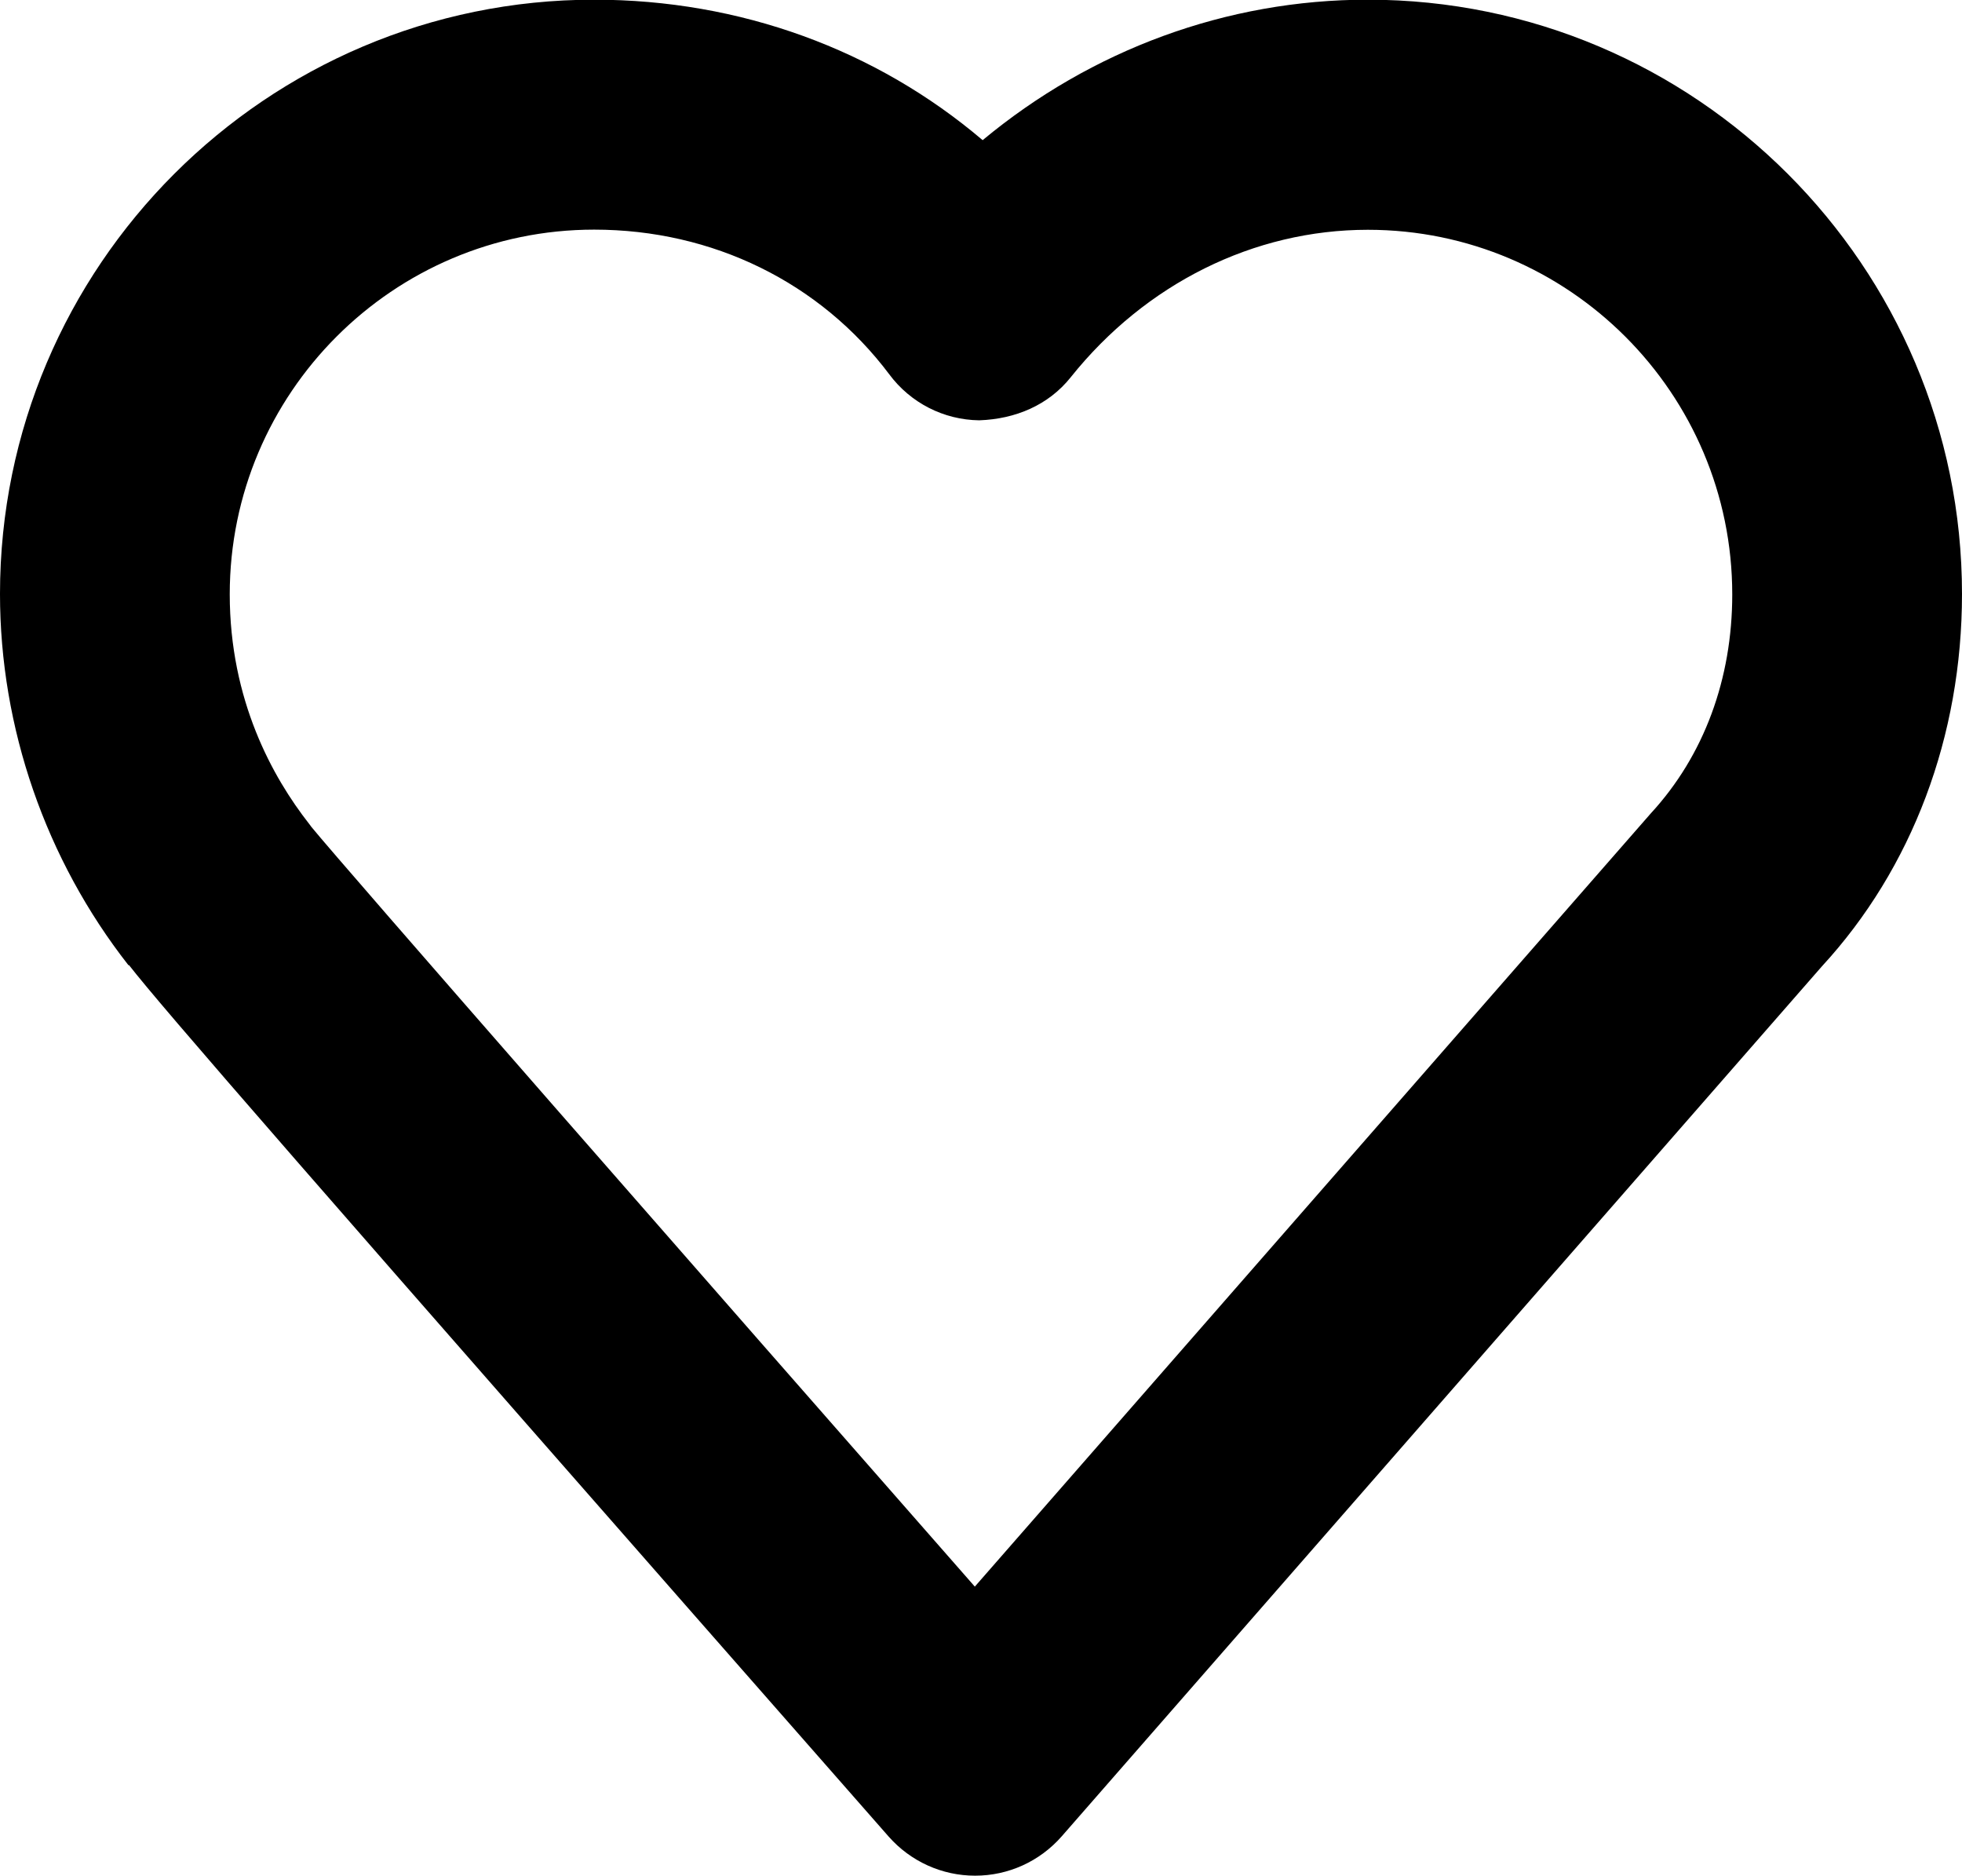
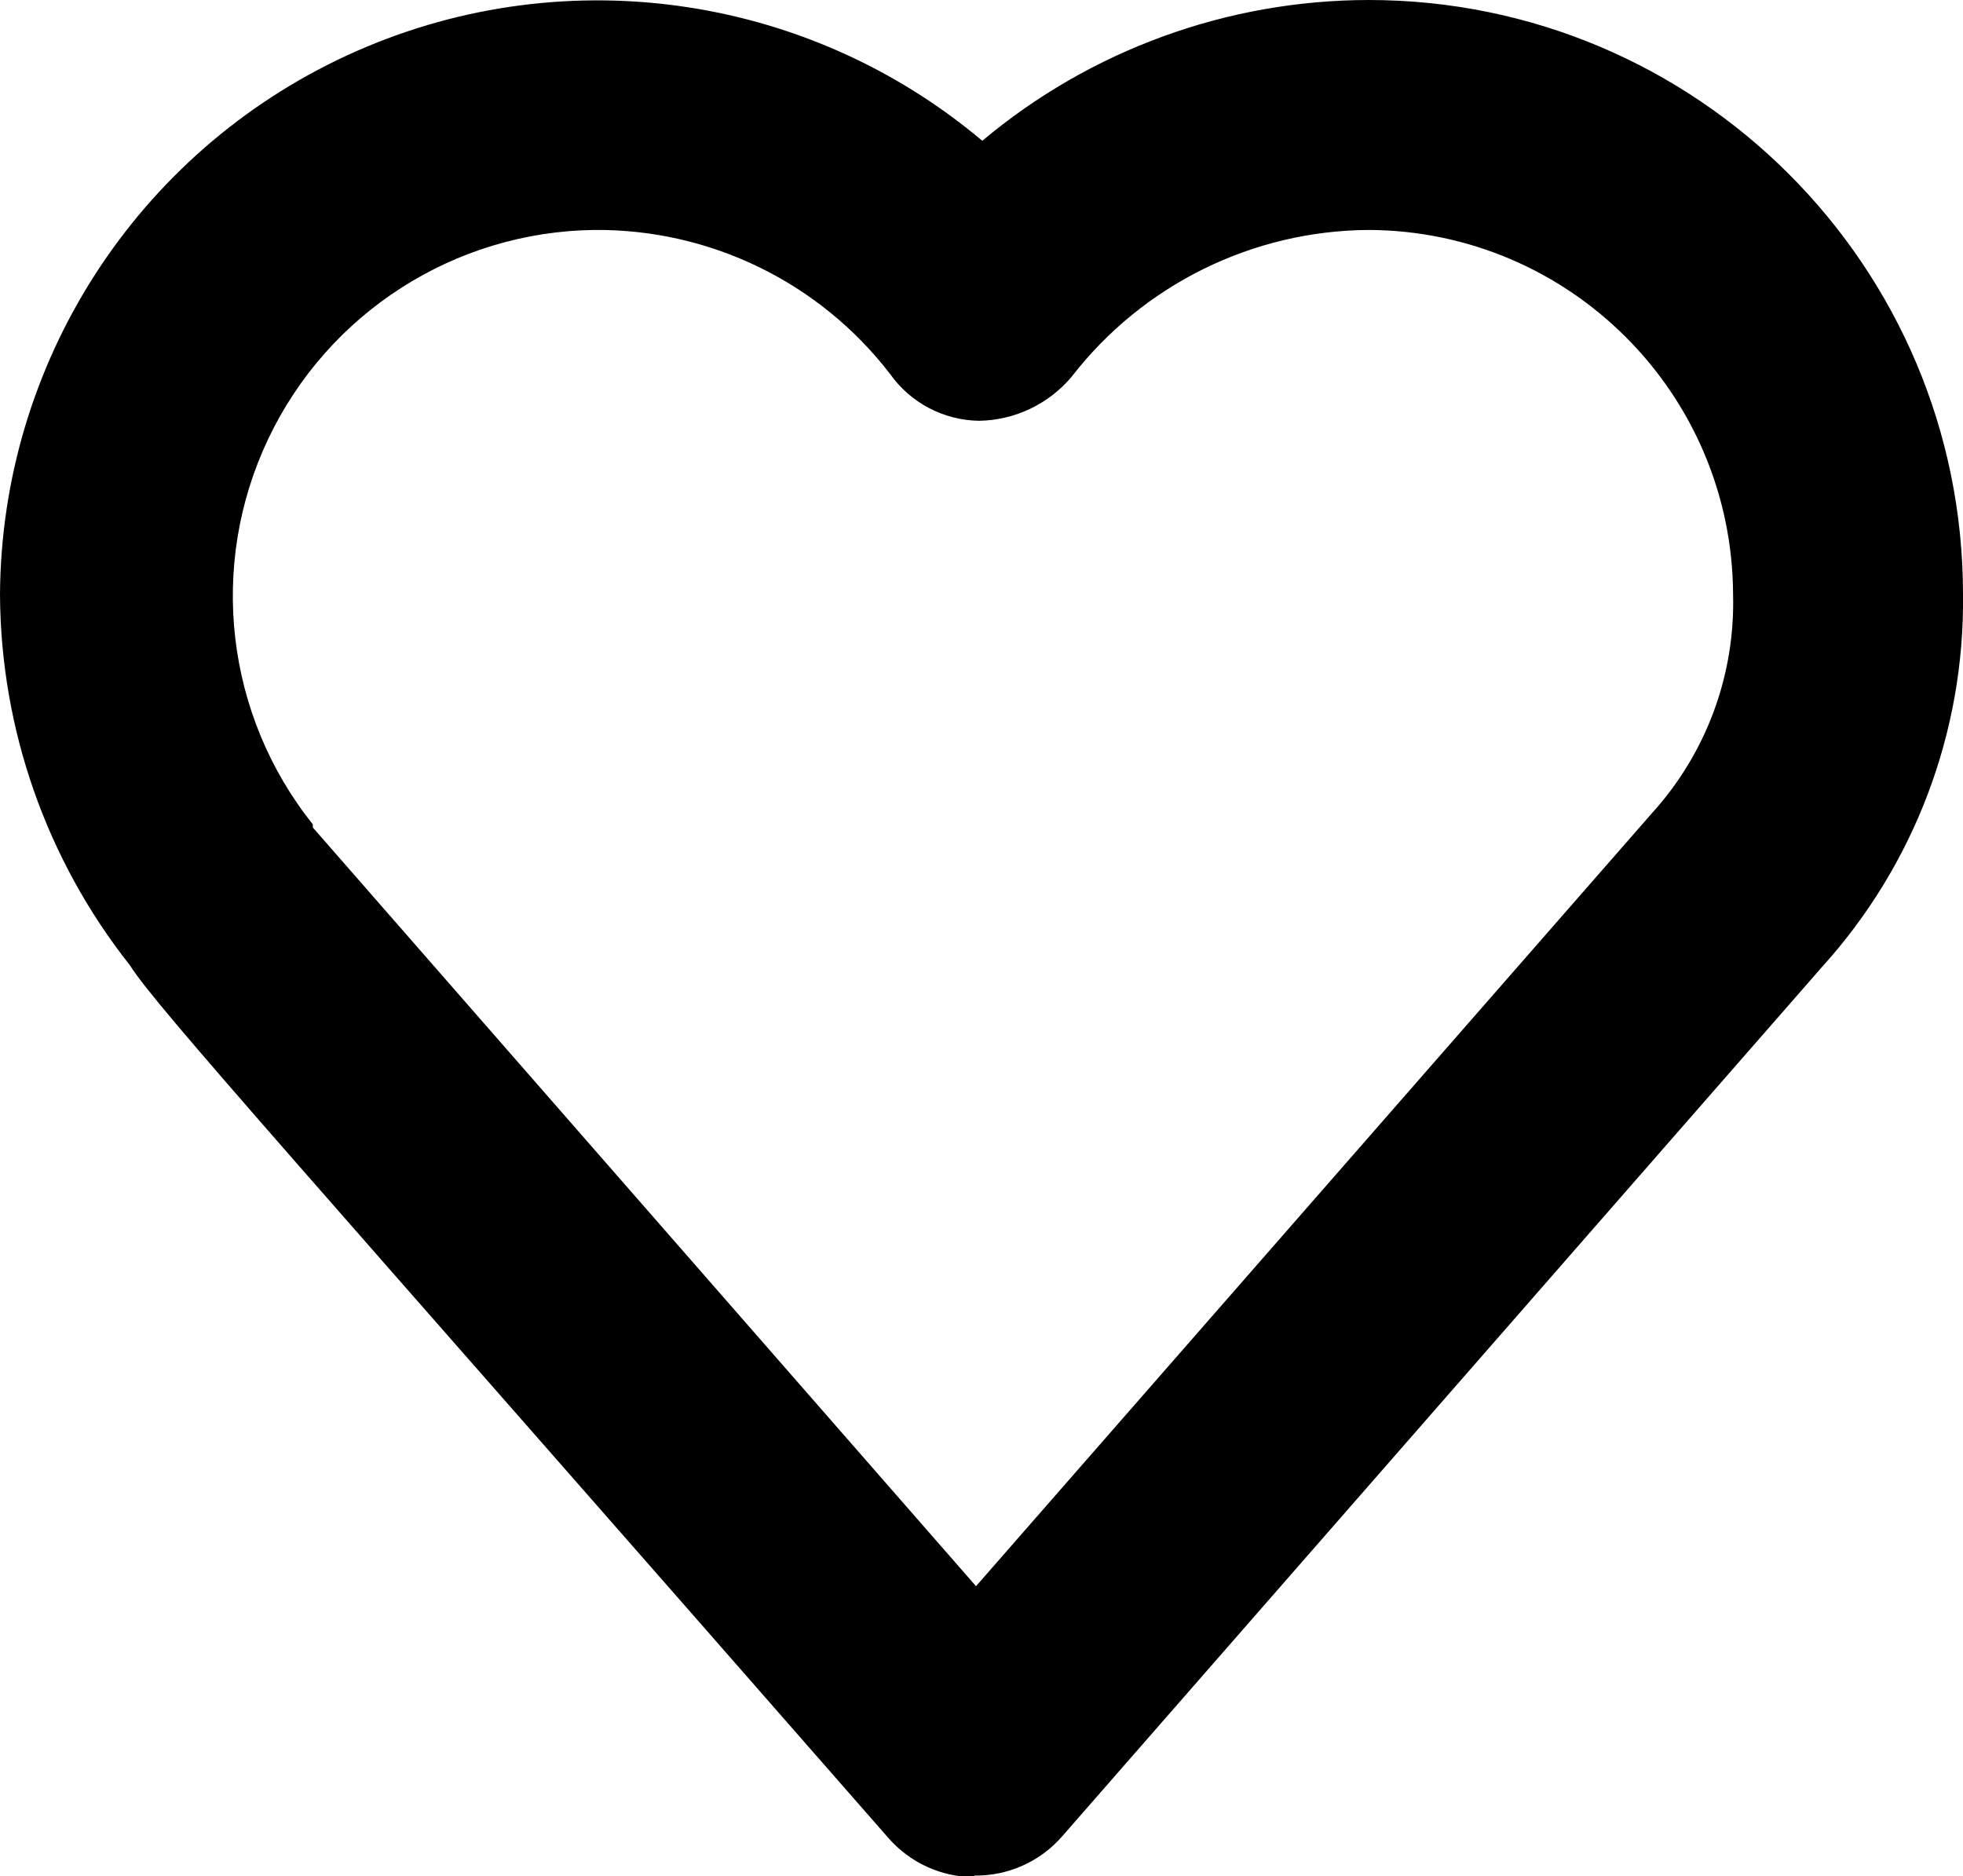
- <svg xmlns="http://www.w3.org/2000/svg" version="1.0" id="Layer_1" x="0px" y="0px" width="12.545px" height="11.99px" viewBox="521.939 473.064 12.545 11.99" enable-background="new 521.939 473.064 12.545 11.99" xml:space="preserve">
-   <g>
-     <path d="M528.174,485.055c-0.212,0-0.412-0.091-0.552-0.249c-3.798-4.324-4.644-5.298-4.858-5.572l-0.004,0.0 c-0.529-0.675-0.821-1.518-0.821-2.373c0-2.095,1.704-3.799,3.799-3.799c0.934,0,1.804,0.32,2.484,0.898 c0.696-0.578,1.56-0.898,2.463-0.898c2.095,0,3.799,1.704,3.799,3.799c0,0.909-0.318,1.754-0.896,2.381l-4.86,5.561 C528.587,484.964,528.386,485.055,528.174,485.055L528.174,485.055z M523.929,478.349c0.208,0.255,2.471,2.839,4.243,4.858 l4.323-4.944c0.34-0.369,0.52-0.86,0.52-1.399c0-1.285-1.045-2.331-2.33-2.331c-0.729,0-1.421,0.344-1.9,0.943 c-0.142,0.178-0.353,0.267-0.585,0.275c-0.227-0.003-0.439-0.111-0.575-0.294c-0.441-0.587-1.129-0.925-1.887-0.925 c-1.285,0-2.33,1.046-2.33,2.331c0,0.678,0.275,1.171,0.507,1.467C523.919,478.336,523.925,478.342,523.929,478.349z" />
-   </g>
+ <svg xmlns="http://www.w3.org/2000/svg" viewBox="0 0 12.55 11.99">
+   <path d="M6.23,12a.73.73,0,0,1-.55-.25C1.89,7.42,1,6.44.83,6.17h0A3.85,3.85,0,0,1,0,3.8,3.82,3.82,0,0,1,6.28.9,3.85,3.85,0,0,1,8.75,0a3.8,3.8,0,0,1,3.8,3.8,3.48,3.48,0,0,1-.9,2.38L6.79,11.74a.73.73,0,0,1-.56.25ZM2,5.29l4.24,4.85L10.56,5.2a2,2,0,0,0,.52-1.4A2.34,2.34,0,0,0,8.75,1.47a2.42,2.42,0,0,0-1.9.94.79.79,0,0,1-.59.28.71.71,0,0,1-.57-.3A2.36,2.36,0,0,0,3.8,1.47,2.34,2.34,0,0,0,2,5.27Z" />
</svg>
